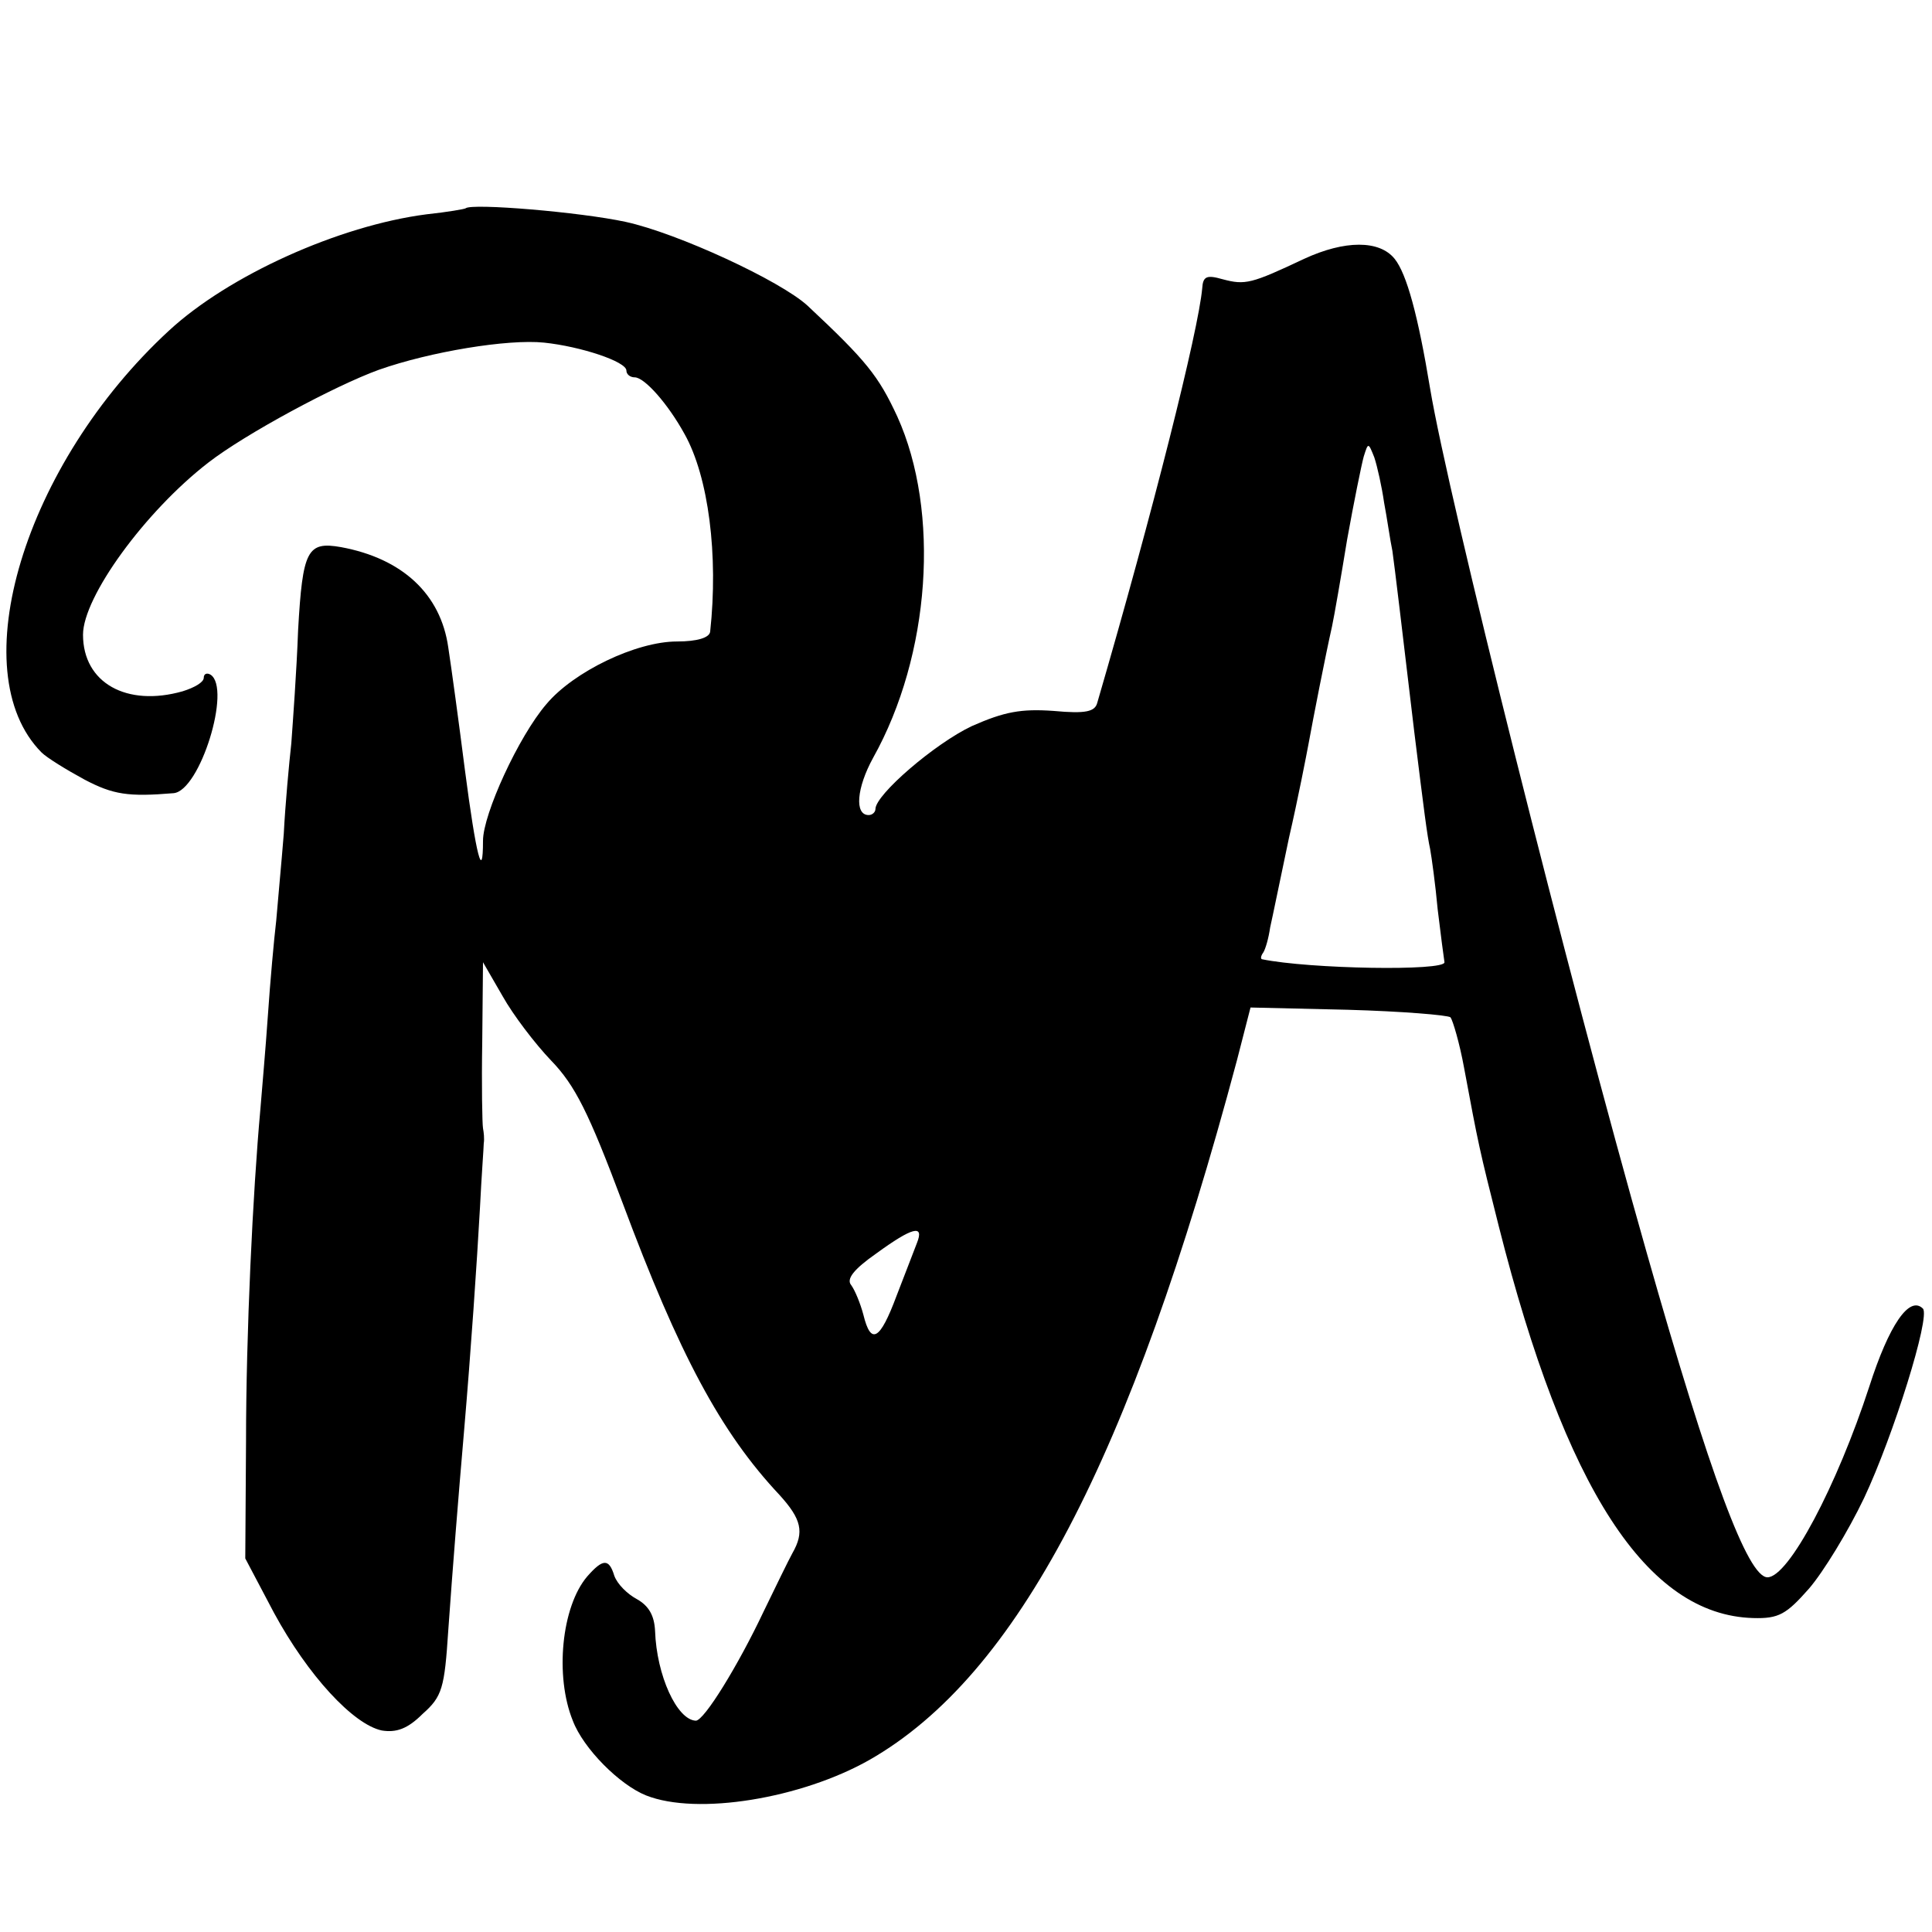
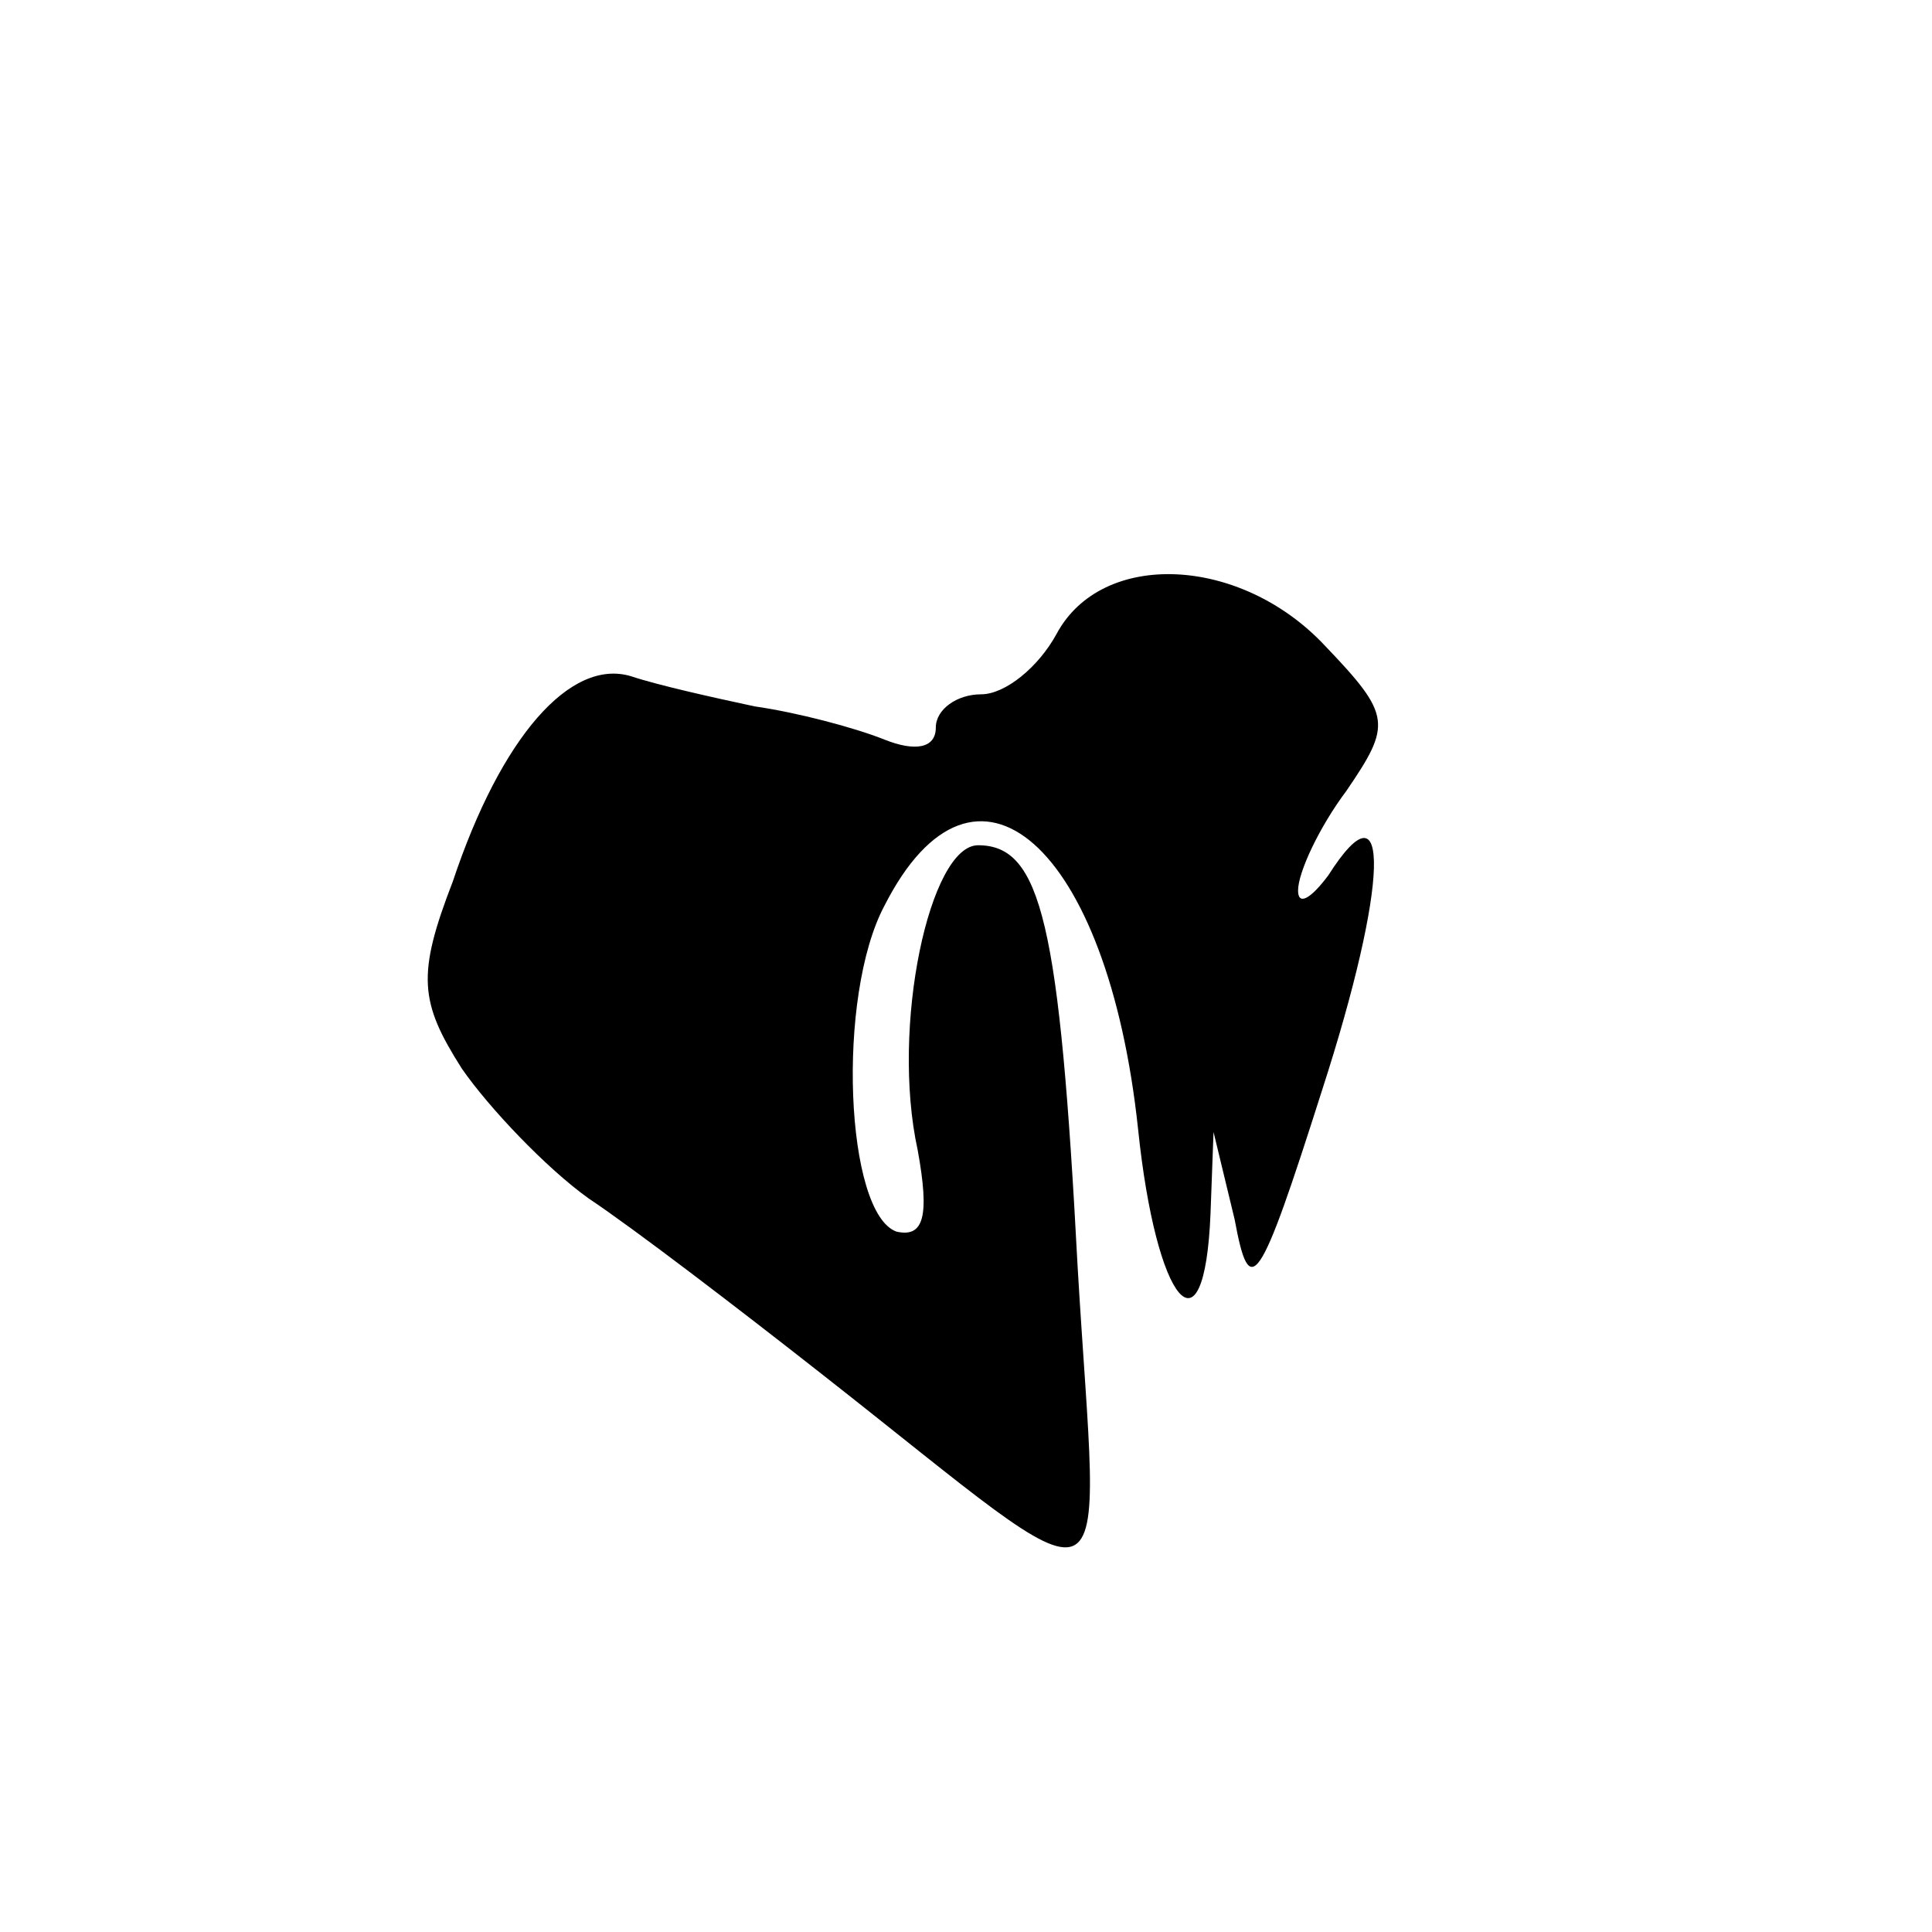
- <svg xmlns="http://www.w3.org/2000/svg" version="1.0" width="256pt" height="256pt" viewBox="0 0 256 256" preserveAspectRatio="xMidYMid meet">
-   <g transform="translate(0,256) scale(0.1,-0.1)" fill="#000000" stroke="none">
-     <path d="M617 2284 c-1 -1 -24 -5 -52 -8 -116 -15 -262 -81 -341 -154 -192 -177 -275 -452 -169 -559 7 -7 33 -23 57 -36 38 -20 58 -23 118 -18 35 3 77 139 49 157 -5 3 -9 1 -9 -4 0 -6 -12 -13 -28 -18 -74 -21 -132 11 -132 75 0 50 82 163 166 228 49 38 168 102 226 123 68 24 171 41 219 36 48 -5 109 -25 109 -37 0 -5 5 -9 11 -9 13 0 44 -35 66 -75 32 -57 45 -161 34 -262 -1 -8 -17 -13 -44 -13 -54 0 -137 -40 -173 -83 -37 -43 -84 -146 -84 -181 0 -55 -9 -21 -24 94 -8 63 -18 136 -22 162 -10 71 -61 118 -142 133 -45 8 -51 -4 -57 -110 -2 -55 -7 -122 -9 -150 -3 -27 -8 -81 -10 -120 -3 -38 -8 -90 -10 -115 -3 -25 -8 -81 -11 -125 -3 -44 -8 -100 -10 -125 -10 -110 -19 -297 -19 -440 l-1 -155 38 -72 c45 -83 105 -148 143 -156 19 -3 34 2 54 22 26 23 29 34 34 111 6 85 13 172 21 265 9 105 17 223 21 295 2 41 5 80 5 85 1 6 0 15 -1 20 -1 6 -2 57 -1 115 l1 105 26 -45 c14 -25 43 -63 64 -85 32 -33 50 -69 95 -189 75 -201 130 -304 208 -387 29 -32 33 -49 17 -77 -5 -9 -22 -44 -38 -77 -34 -72 -79 -145 -90 -145 -25 1 -52 60 -54 119 -1 20 -8 33 -24 42 -13 7 -26 20 -30 31 -7 23 -15 23 -36 -1 -34 -40 -43 -132 -19 -191 14 -37 62 -85 97 -99 68 -27 206 -4 296 47 196 112 346 399 487 927 l18 70 129 -3 c71 -2 132 -7 136 -10 3 -4 12 -34 18 -67 19 -102 20 -107 46 -210 88 -348 196 -515 337 -519 34 -1 44 5 74 39 19 22 52 76 73 120 39 83 88 240 78 251 -18 18 -45 -22 -71 -103 -43 -132 -107 -253 -135 -253 -26 0 -76 134 -160 430 -105 369 -263 1001 -287 1145 -16 97 -31 152 -47 172 -20 25 -66 25 -120 0 -70 -33 -78 -35 -108 -27 -21 6 -26 4 -27 -12 -5 -56 -65 -295 -139 -549 -3 -12 -15 -15 -58 -11 -43 3 -65 -1 -108 -20 -49 -23 -128 -91 -128 -110 0 -4 -4 -8 -9 -8 -19 0 -16 36 6 76 76 136 89 326 32 452 -25 54 -41 74 -119 147 -36 33 -172 96 -241 111 -60 13 -204 25 -212 18z m1217 -390 c4 -21 8 -50 11 -64 3 -21 13 -105 29 -240 13 -105 17 -137 21 -155 2 -11 7 -47 10 -80 4 -33 8 -64 9 -70 1 -12 -179 -9 -242 4 -2 1 -1 5 2 9 3 5 7 19 9 33 3 13 14 67 25 119 12 52 23 109 26 125 6 33 22 115 31 155 3 14 12 66 20 115 9 50 19 99 22 110 6 19 6 19 14 -1 4 -12 10 -39 13 -60z m-619 -981 c-4 -10 -16 -42 -27 -70 -22 -59 -34 -66 -44 -25 -4 15 -11 32 -16 39 -7 8 3 21 33 42 48 35 64 39 54 14z" />
+ <svg xmlns="http://www.w3.org/2000/svg" version="1.0" width="64pt" height="64pt" viewBox="0 0 64 64" preserveAspectRatio="xMidYMid meet">
+   <g transform="translate(0,64) scale(0.1,-0.1)" fill="#000000" stroke="none">
+     <path d="M350 430 c-6 -11 -17 -20 -25 -20 -8 0 -15 -5 -15 -11 0 -7 -7 -8 -17 -4 -10 4 -29 9 -43 11 -14 3 -32 7 -41 10 -20 6 -43 -20 -59 -68 -12 -31 -11 -40 3 -62 9 -13 28 -33 42 -43 15 -10 49 -36 77 -58 102 -80 92 -84 85 35 -6 114 -12 140 -33 140 -16 0 -29 -60 -20 -101 4 -22 2 -29 -7 -27 -17 6 -20 78 -4 108 30 59 74 20 84 -74 6 -58 22 -77 24 -28 l1 27 7 -29 c5 -27 8 -23 29 43 22 68 23 104 2 71 -6 -8 -10 -10 -10 -5 0 6 7 21 16 33 15 22 15 25 -7 48 -28 30 -74 32 -89 4z" />
  </g>
</svg>
